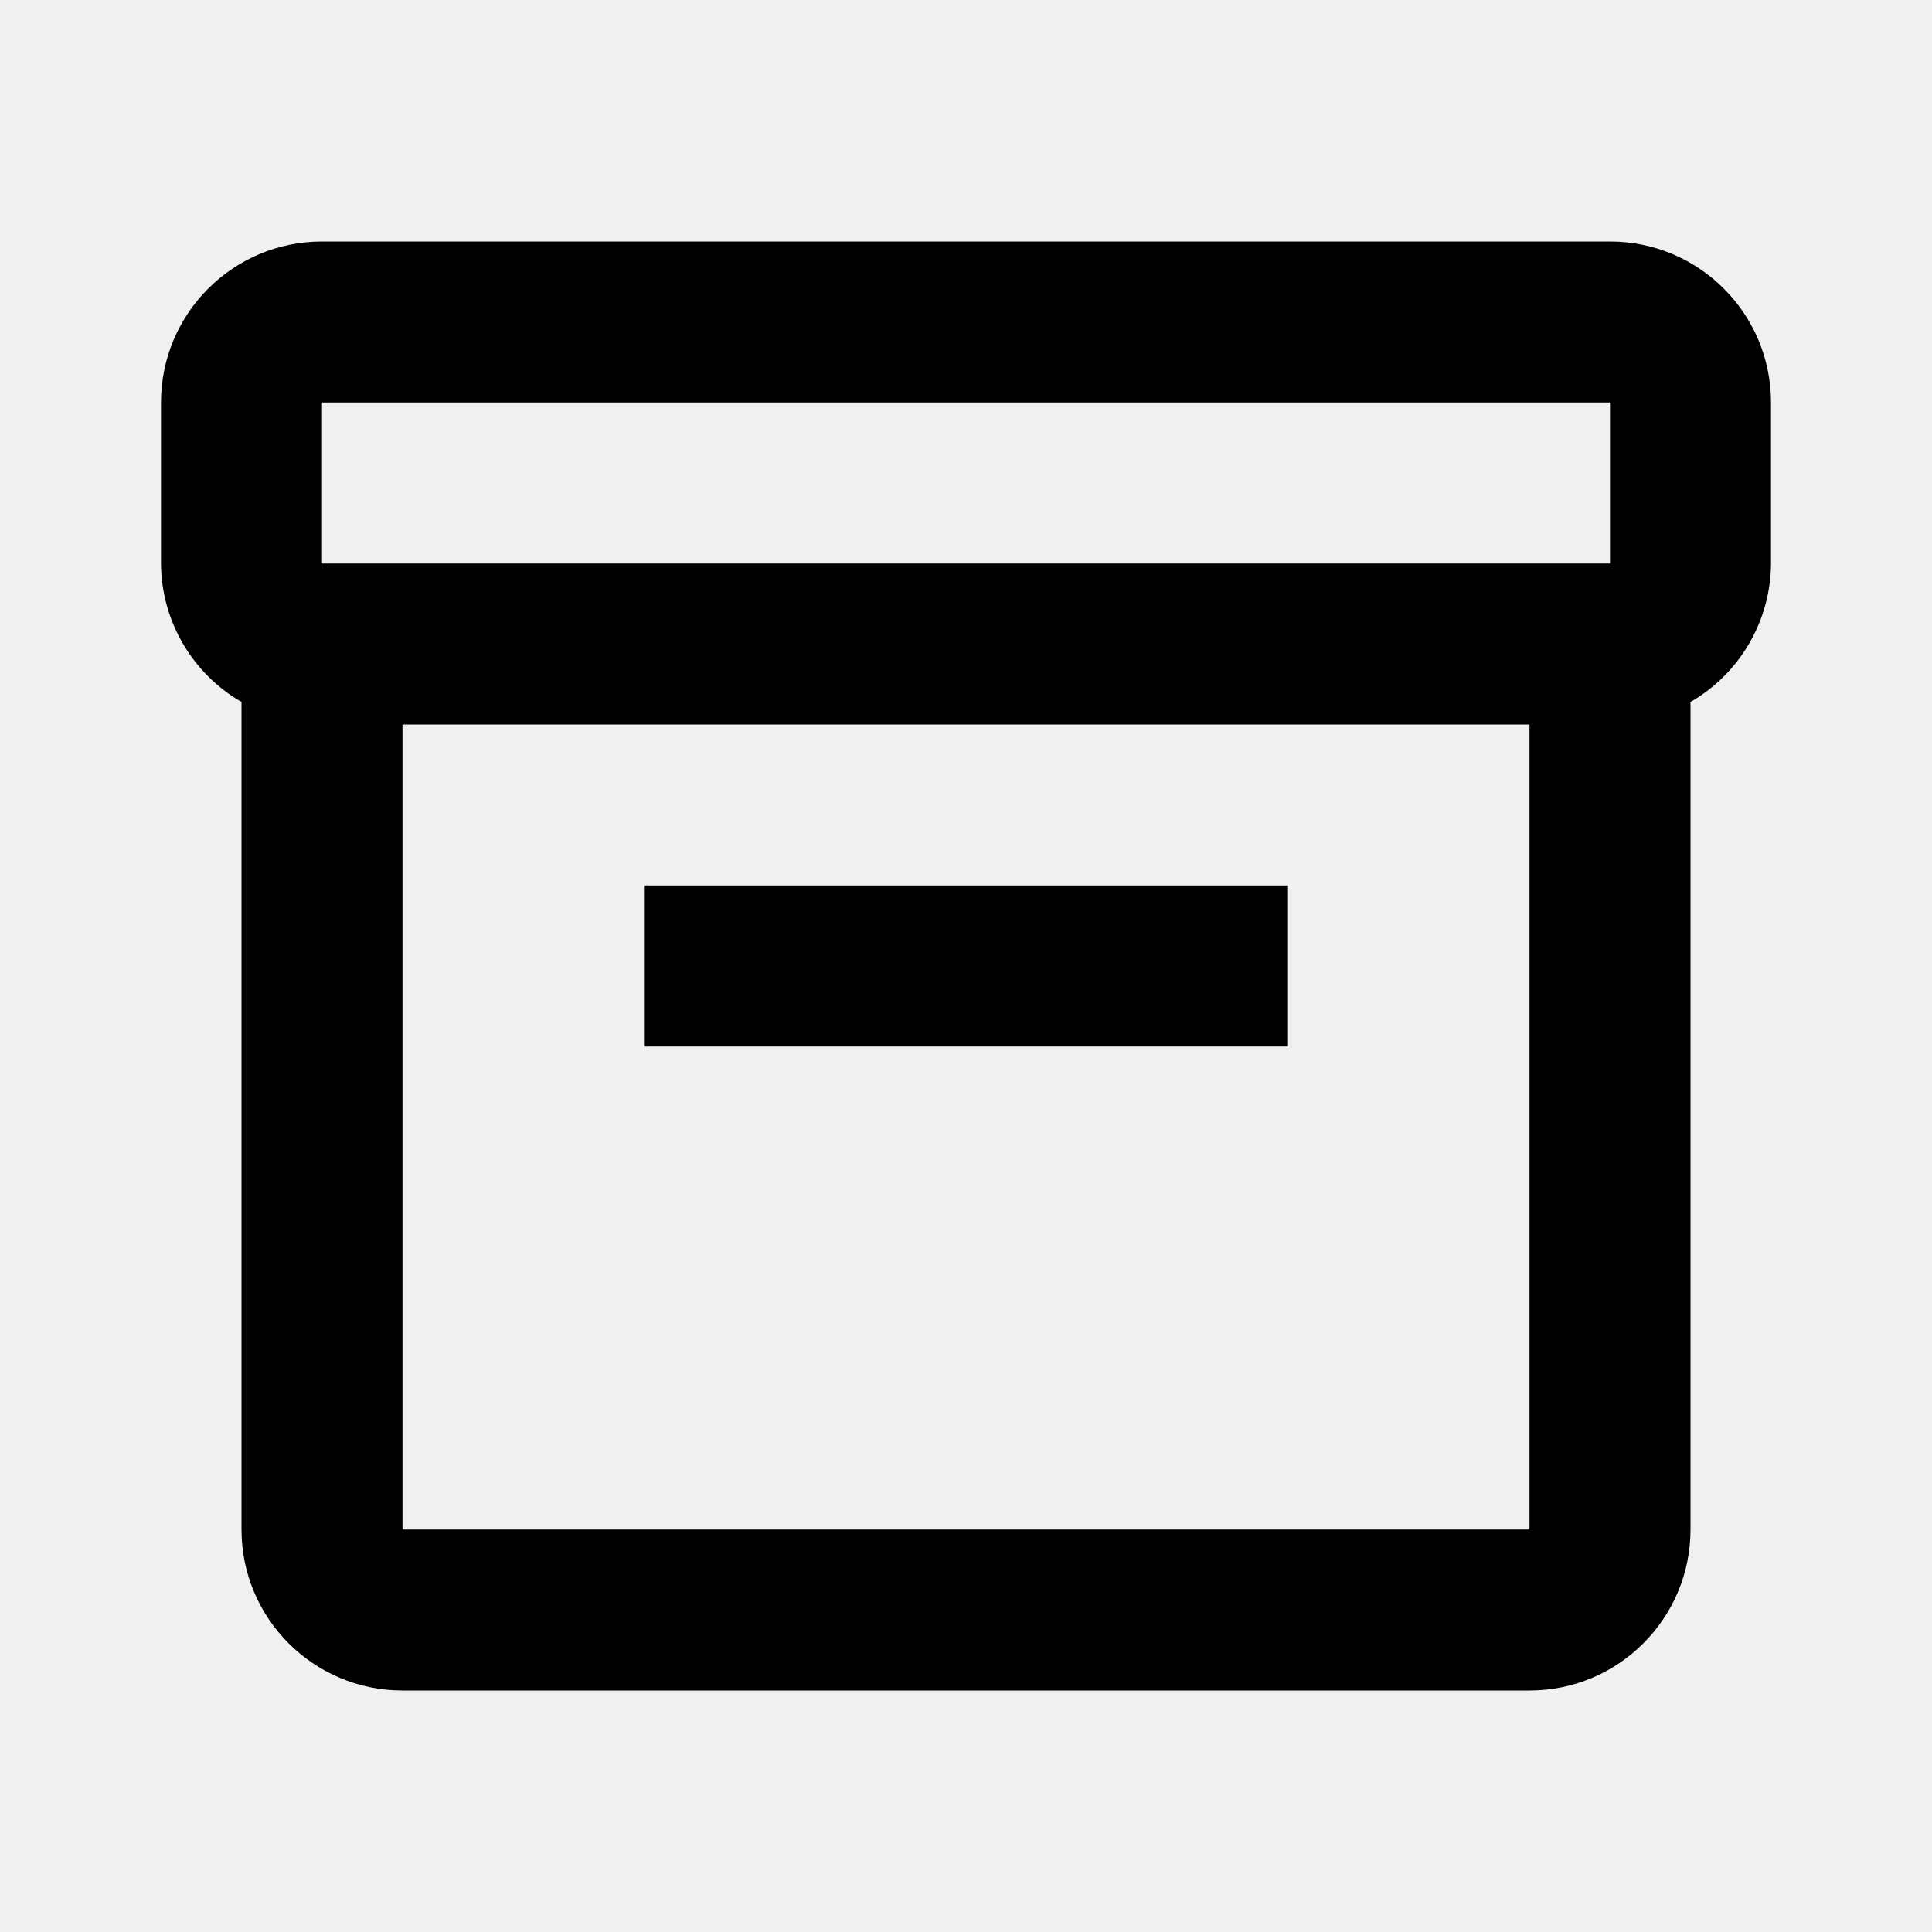
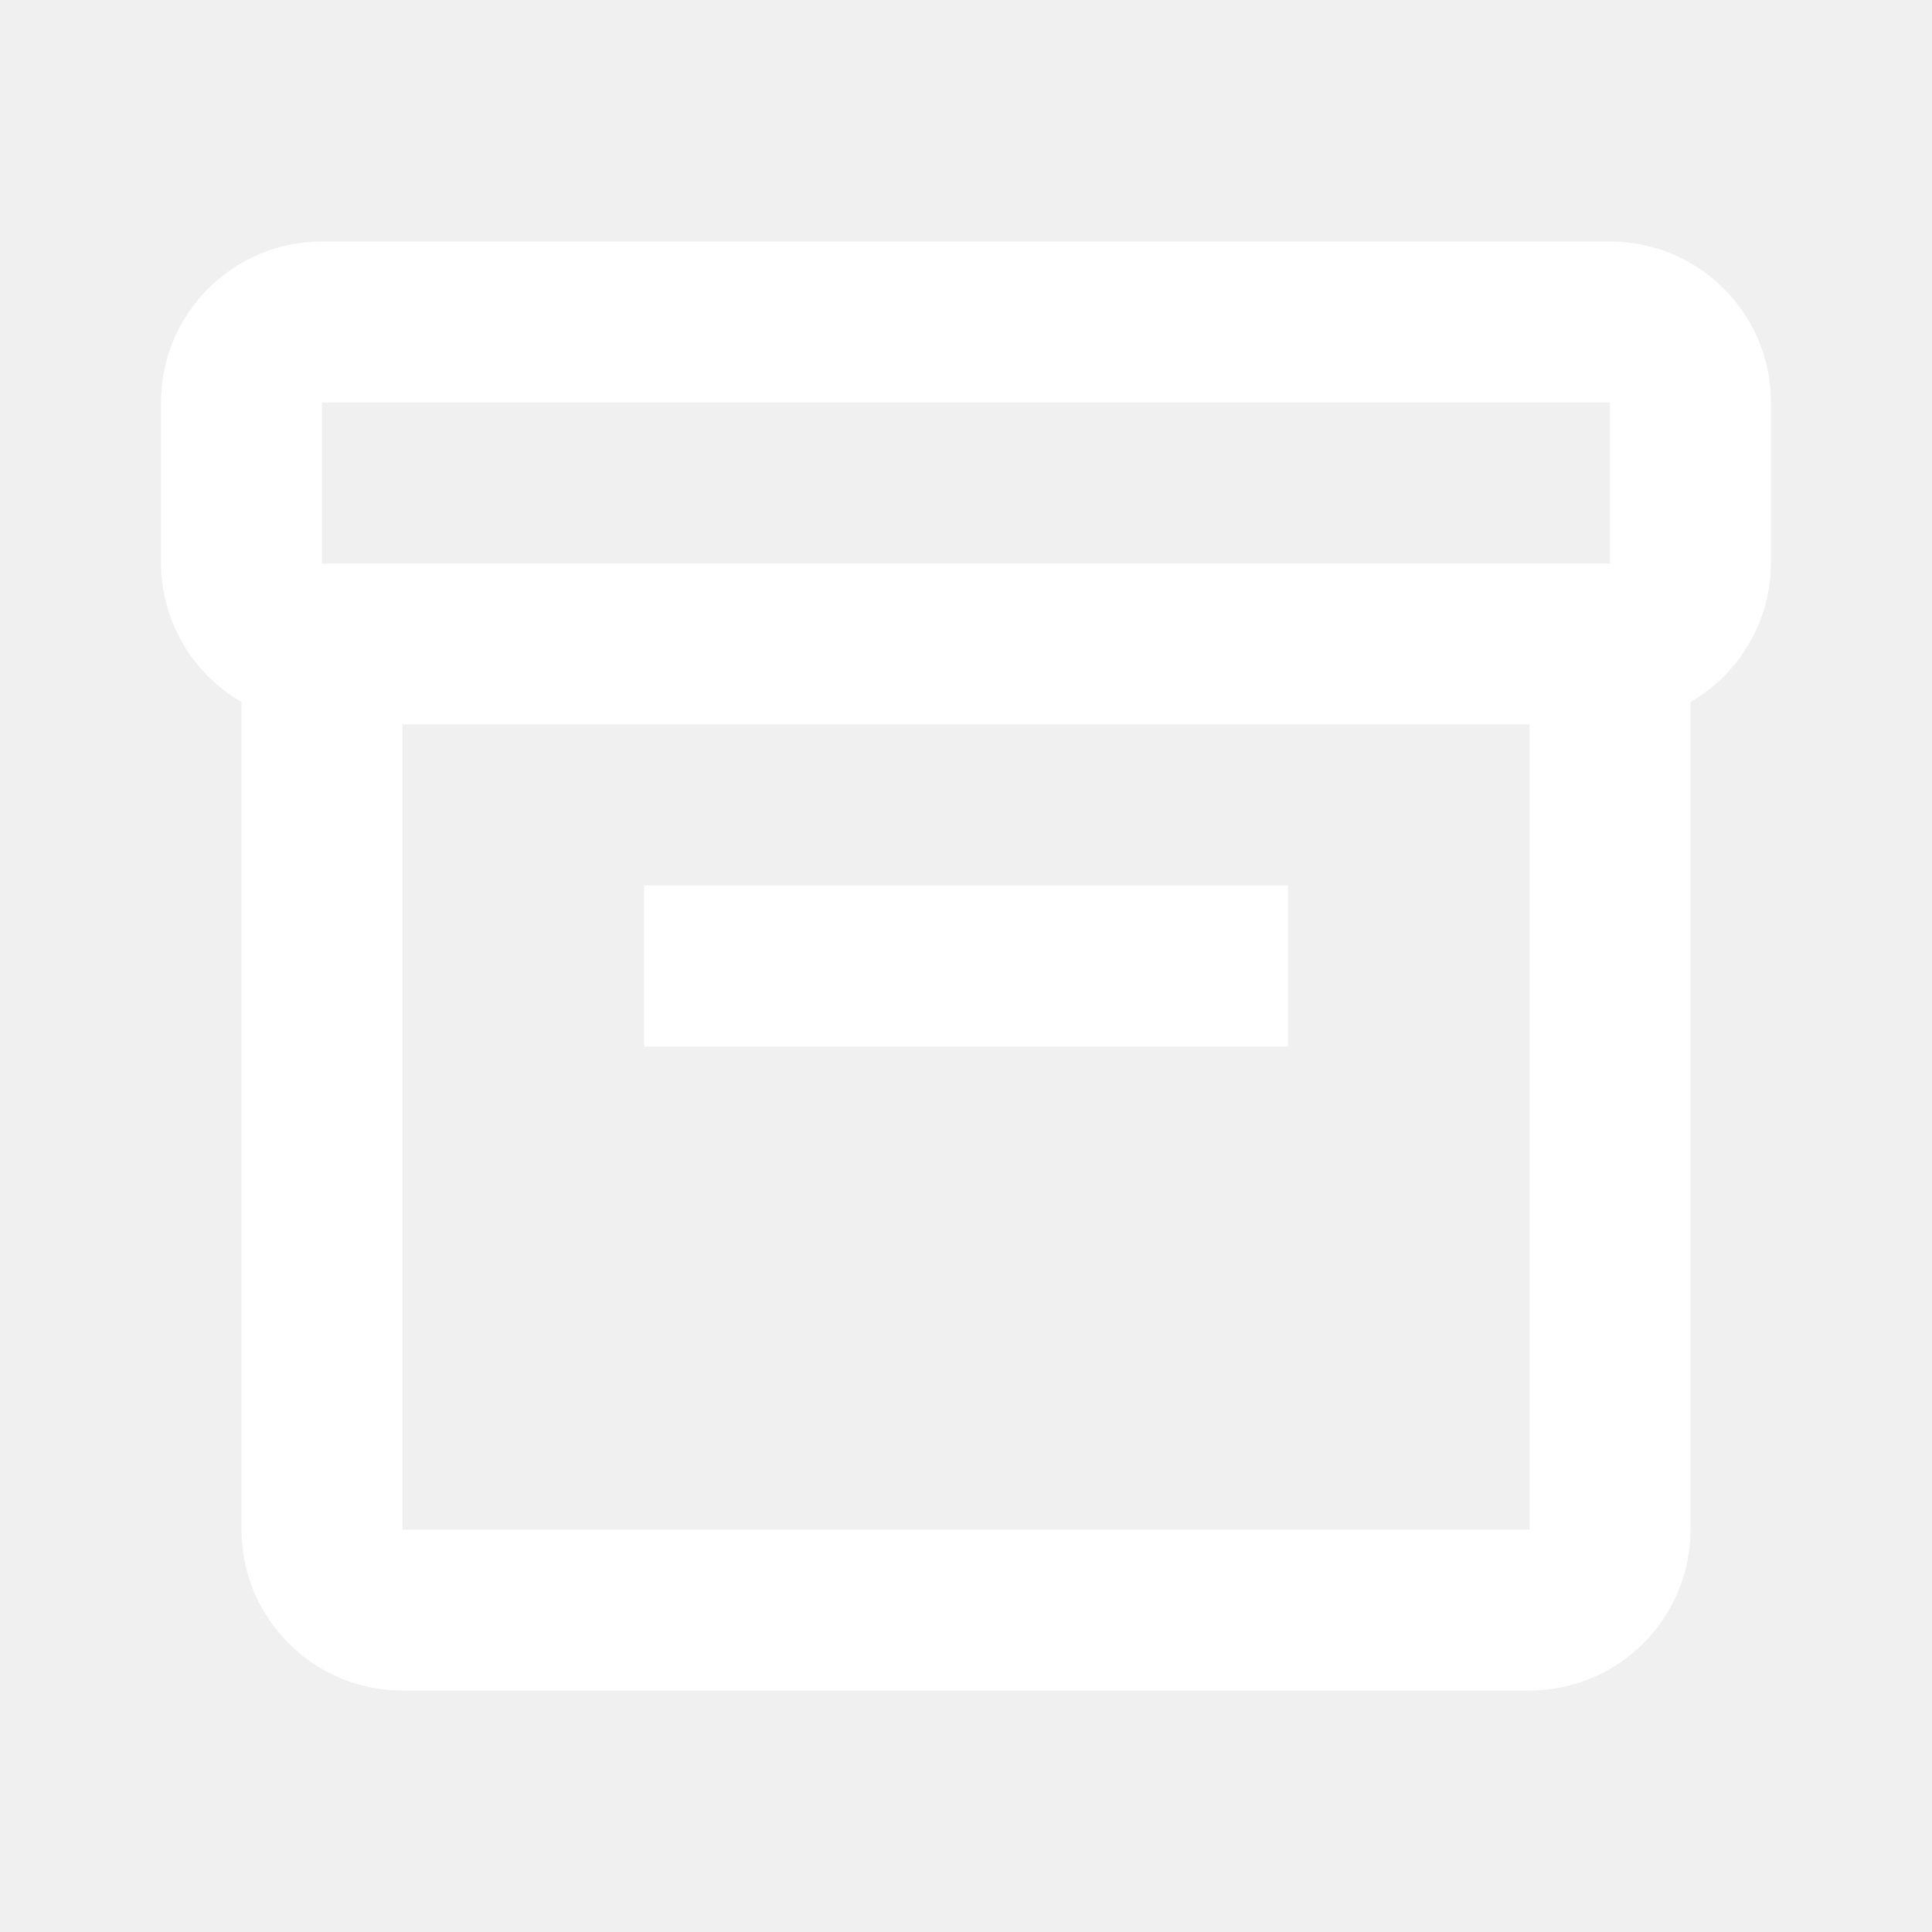
- <svg xmlns="http://www.w3.org/2000/svg" width="24" height="24" viewBox="0 0 24 24">
+ <svg xmlns="http://www.w3.org/2000/svg" width="24" height="24" fill="white" viewBox="0 0 24 24">
  <path d="M20 3H4a2 2 0 0 0-2 2v2a2 2 0 0 0 1 1.72V19a2 2 0 0 0 2 2h14a2 2 0 0 0 2-2V8.72A2 2 0 0 0 22 7V5a2 2 0 0 0-2-2zM4 5h16v2H4zm1 14V9h14v10z" />
  <path d="M8 11h8v2H8z" />
</svg>
